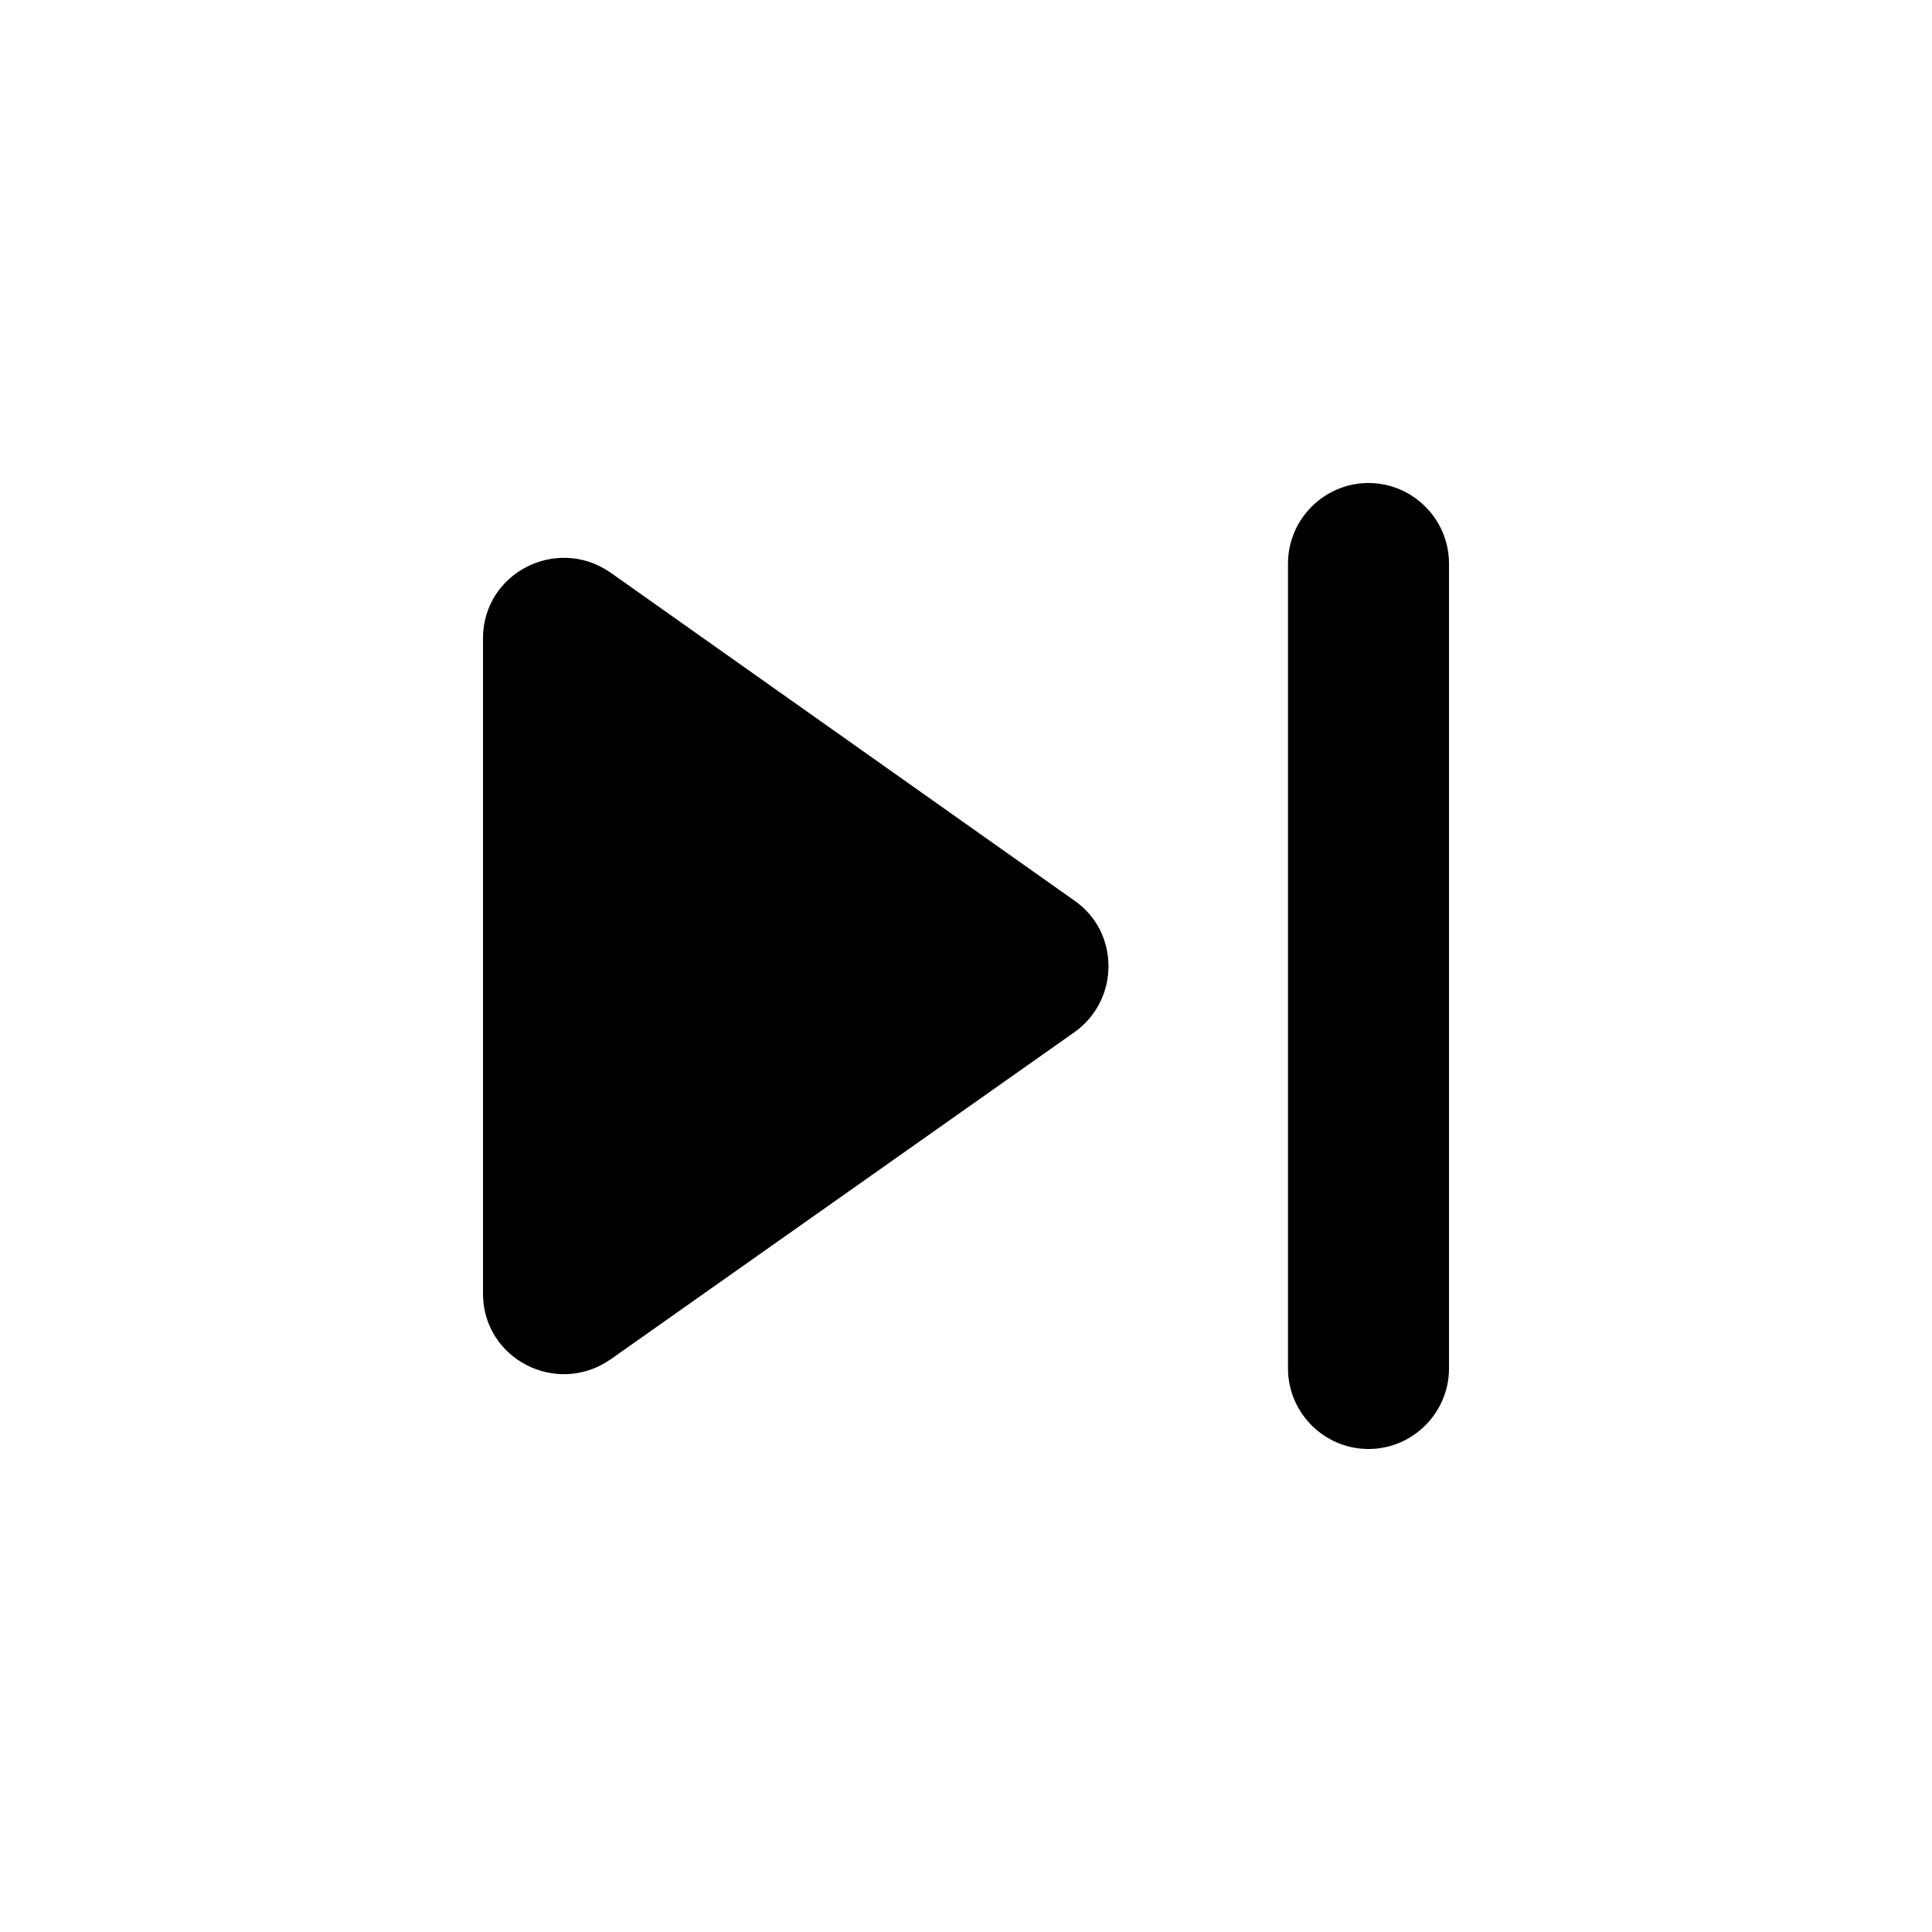
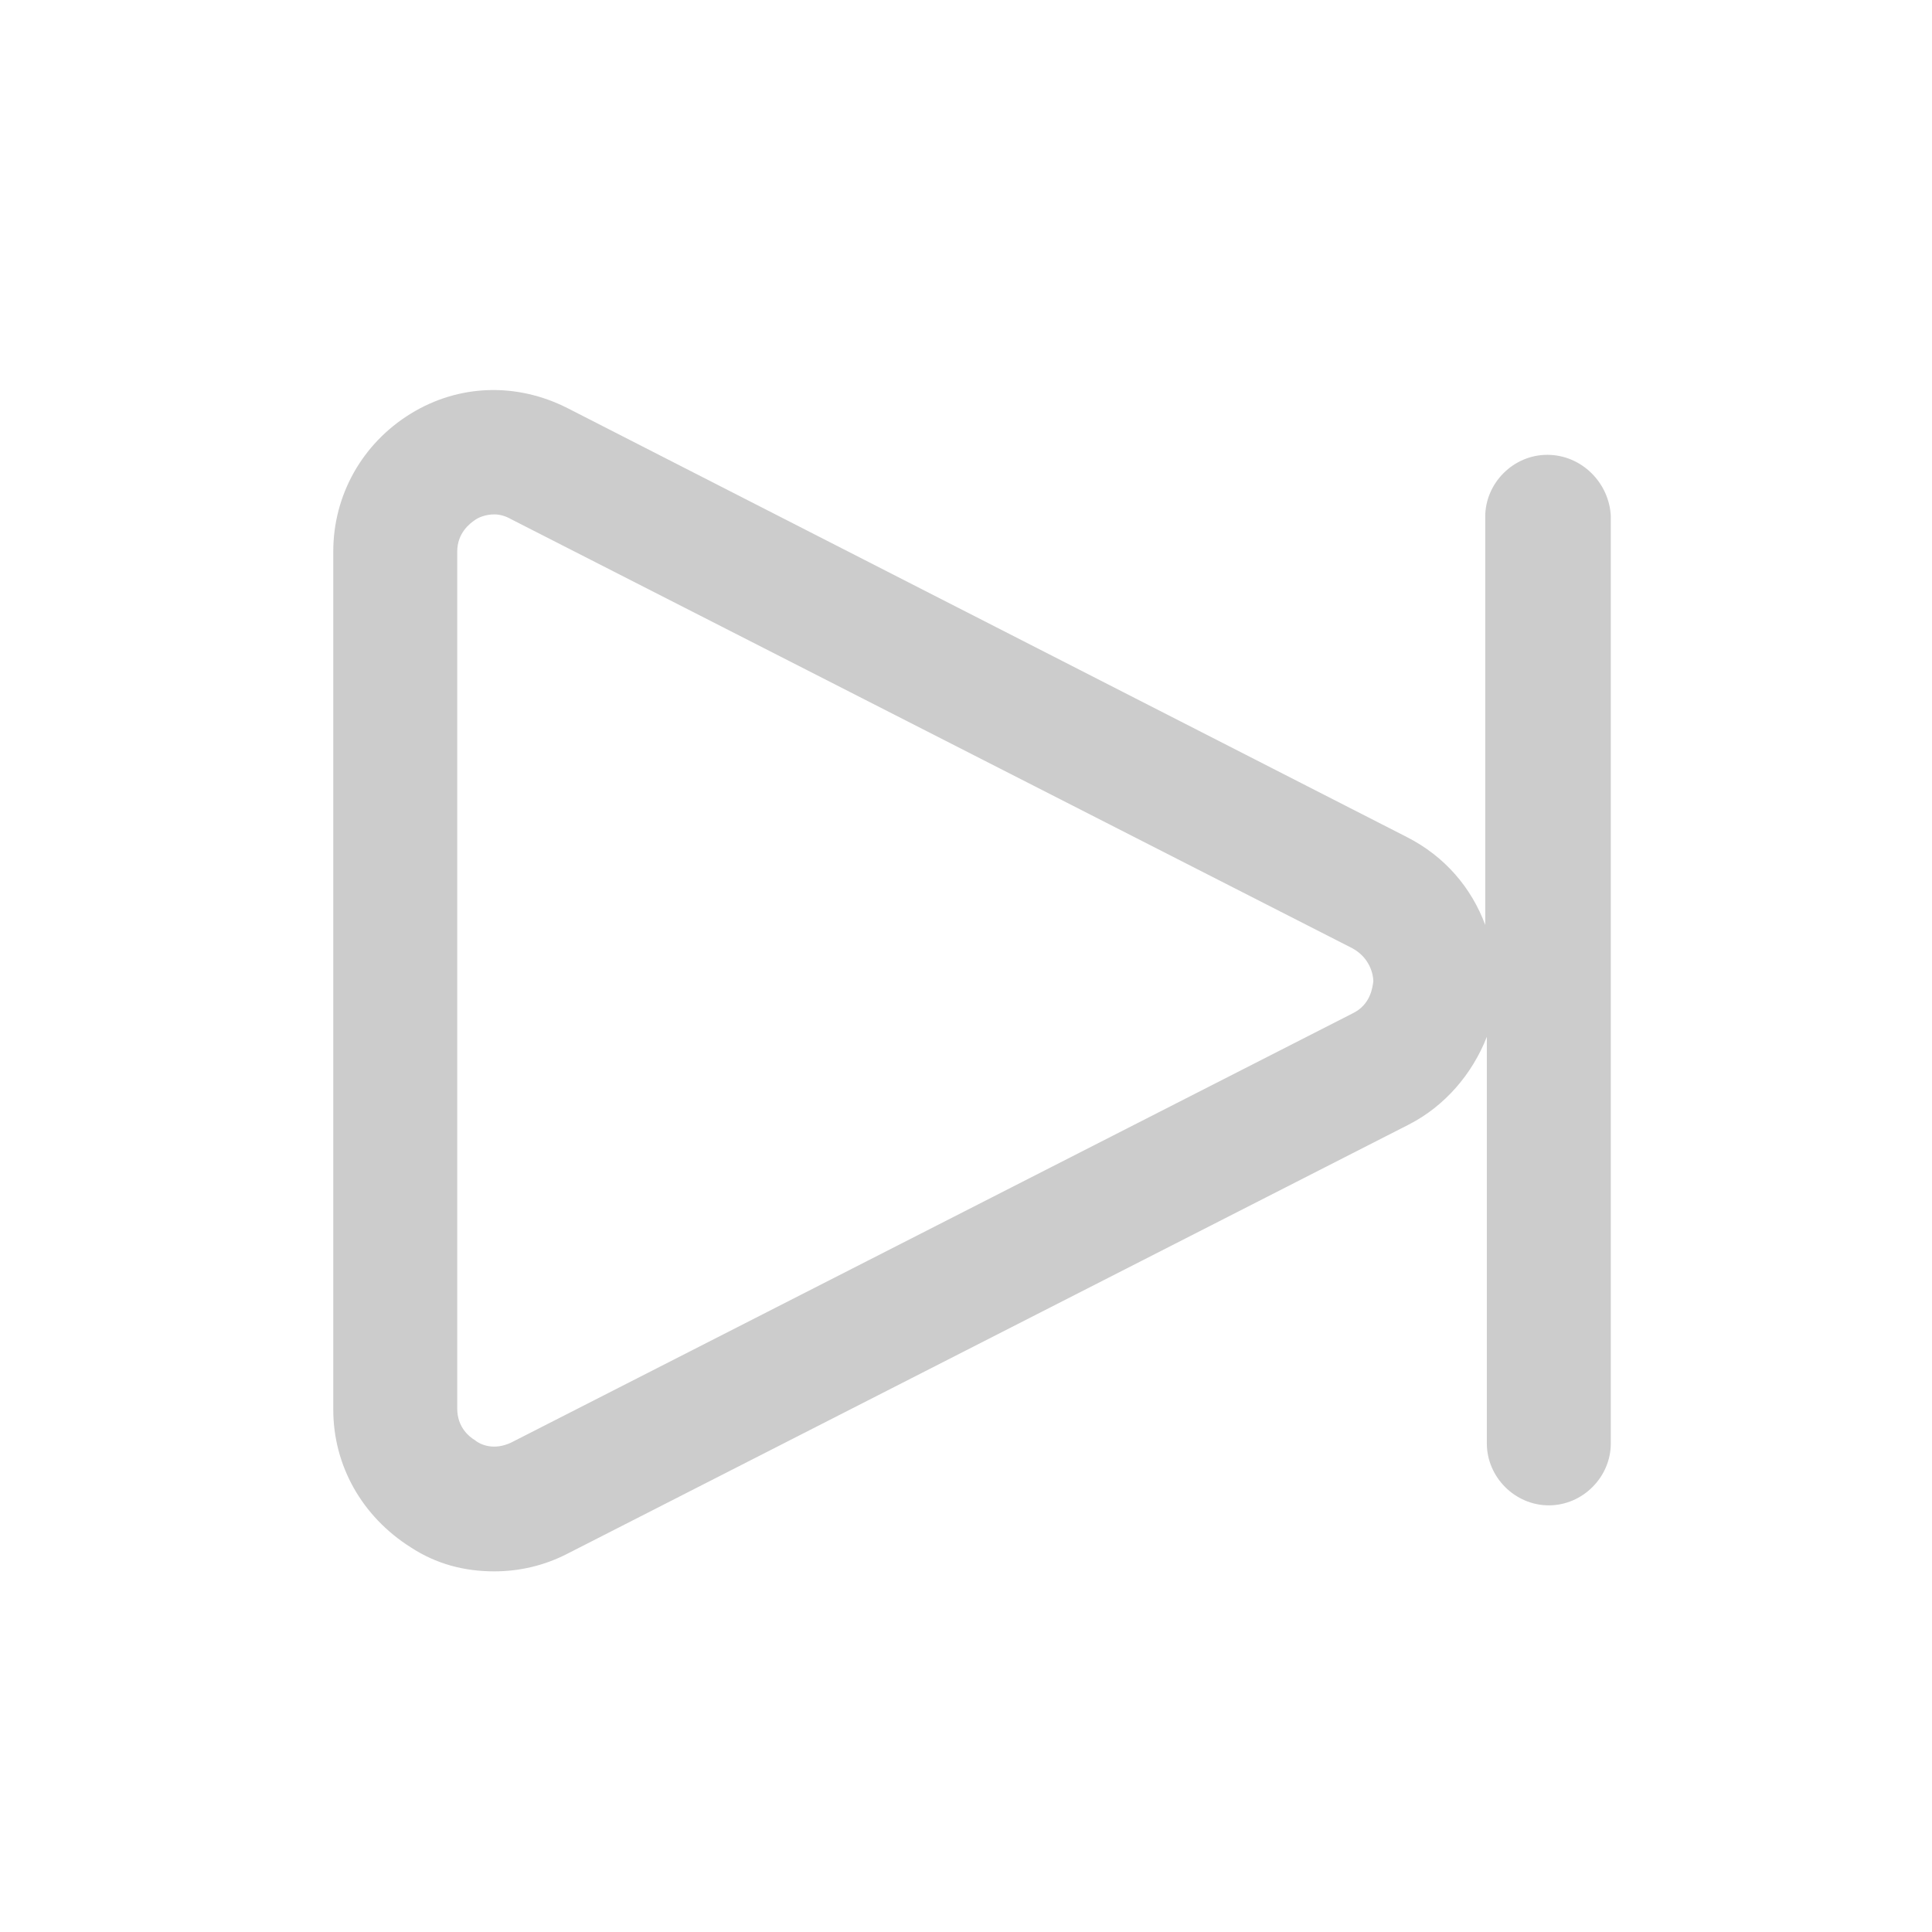
- <svg xmlns="http://www.w3.org/2000/svg" height="24" viewBox="0 0 24 24" width="24">
-   <path d="M7.58 16.89l5.77-4.07c.56-.4.56-1.24 0-1.63L7.58 7.11C6.91 6.65 6 7.12 6 7.93v8.14c0 .81.91 1.28 1.58.82zM16 7v10c0 .55.45 1 1 1s1-.45 1-1V7c0-.55-.45-1-1-1s-1 .45-1 1z" />
+ <svg xmlns="http://www.w3.org/2000/svg" version="1.1" id="Layer_1" x="0px" y="0px" viewBox="0 0 24 24" style="enable-background:new 0 0 24 24;" xml:space="preserve">
+   <style type="text/css">
+ 	.st0{fill:#CCCCCC;}
+ </style>
+   <g id="Layer_1_1_">
+ </g>
+   <g id="Layer_2_1_">
+ </g>
+   <g id="text">
+ </g>
+   <g id="Isolation_Mode">
+     <path class="st0" d="M19.22,5.65c-0.42,0-0.77,0.35-0.77,0.77v5.07c-0.17-0.46-0.5-0.85-0.97-1.09L7.05,5.07   C6.42,4.75,5.7,4.77,5.1,5.14C4.5,5.51,4.14,6.15,4.14,6.85v10.66c0,0.7,0.36,1.33,0.96,1.71c0.32,0.21,0.67,0.3,1.04,0.3   c0.31,0,0.62-0.07,0.91-0.22l10.45-5.33c0.45-0.23,0.79-0.63,0.97-1.09v5.05c0,0.42,0.35,0.77,0.77,0.77   c0.42,0,0.77-0.35,0.77-0.77V6.41C19.99,6,19.65,5.65,19.22,5.65z M16.8,12.59L6.35,17.92c-0.21,0.1-0.38,0.03-0.45-0.03   c-0.07-0.04-0.22-0.16-0.22-0.39V6.85c0-0.23,0.16-0.35,0.22-0.39c0.04-0.03,0.13-0.07,0.24-0.07c0.07,0,0.14,0.02,0.21,0.06   l10.45,5.33c0.22,0.12,0.26,0.33,0.26,0.41C17.05,12.26,17.03,12.48,16.8,12.59z" />
+   </g>
</svg>
